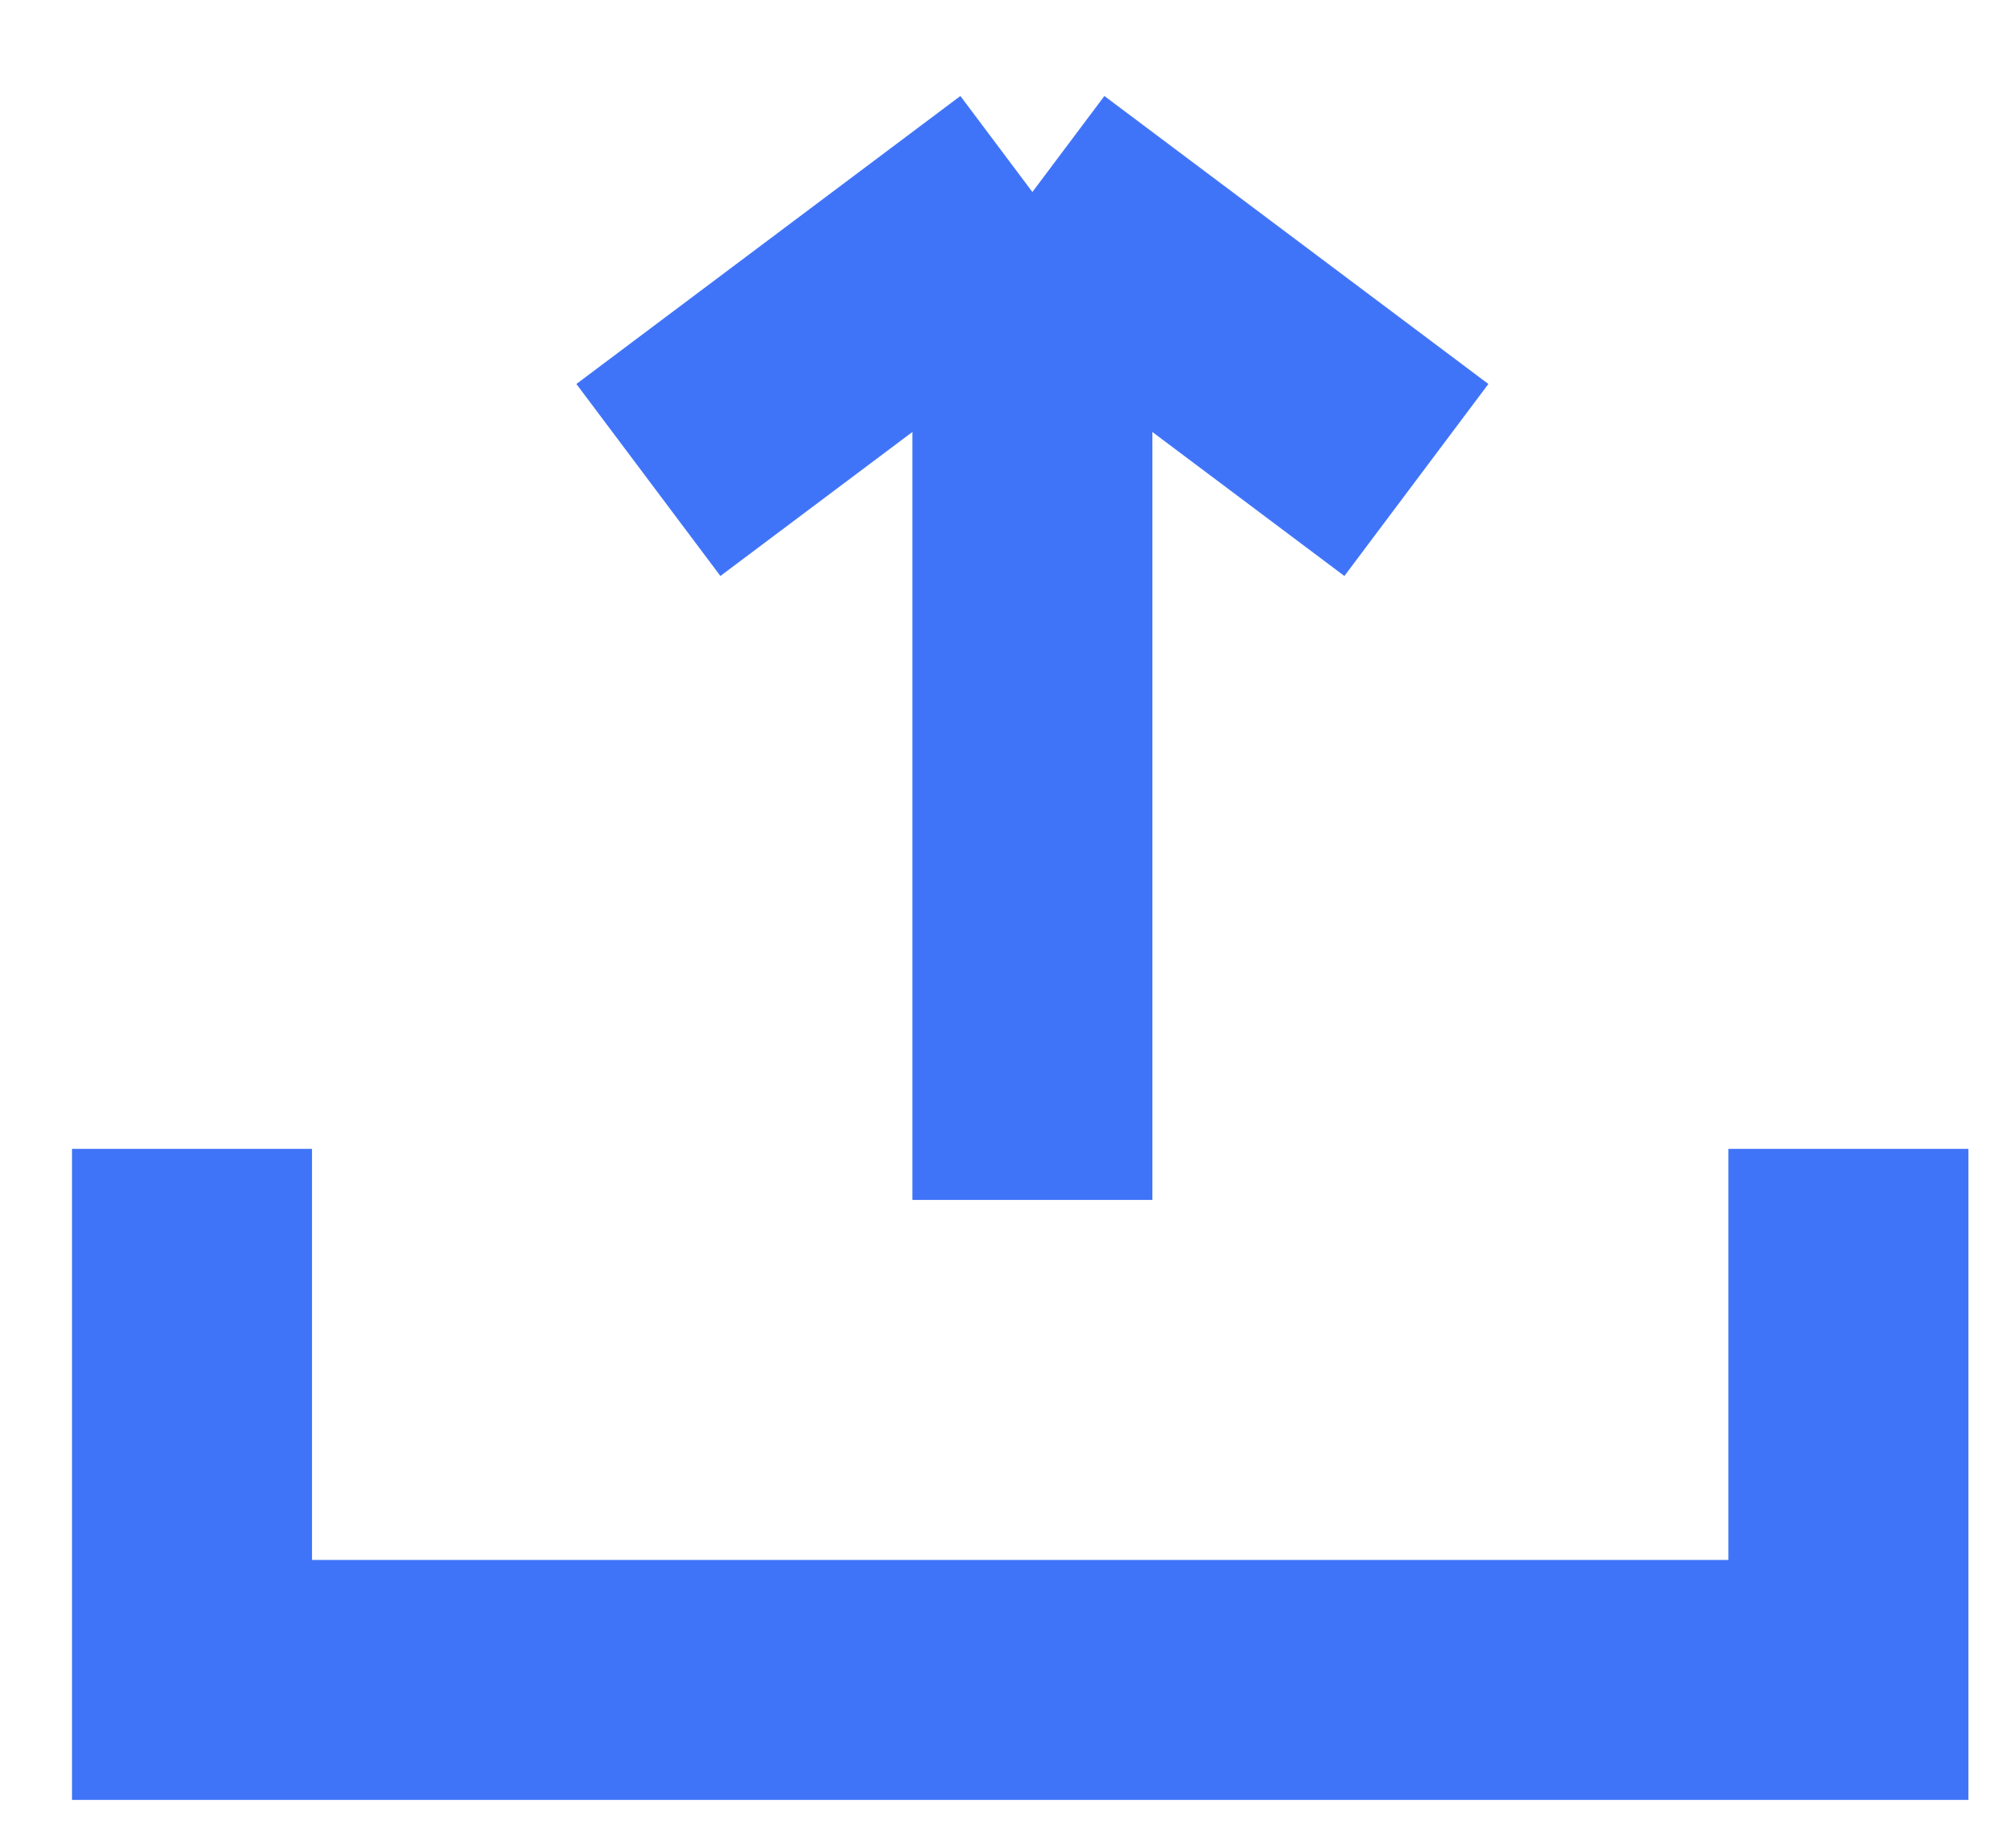
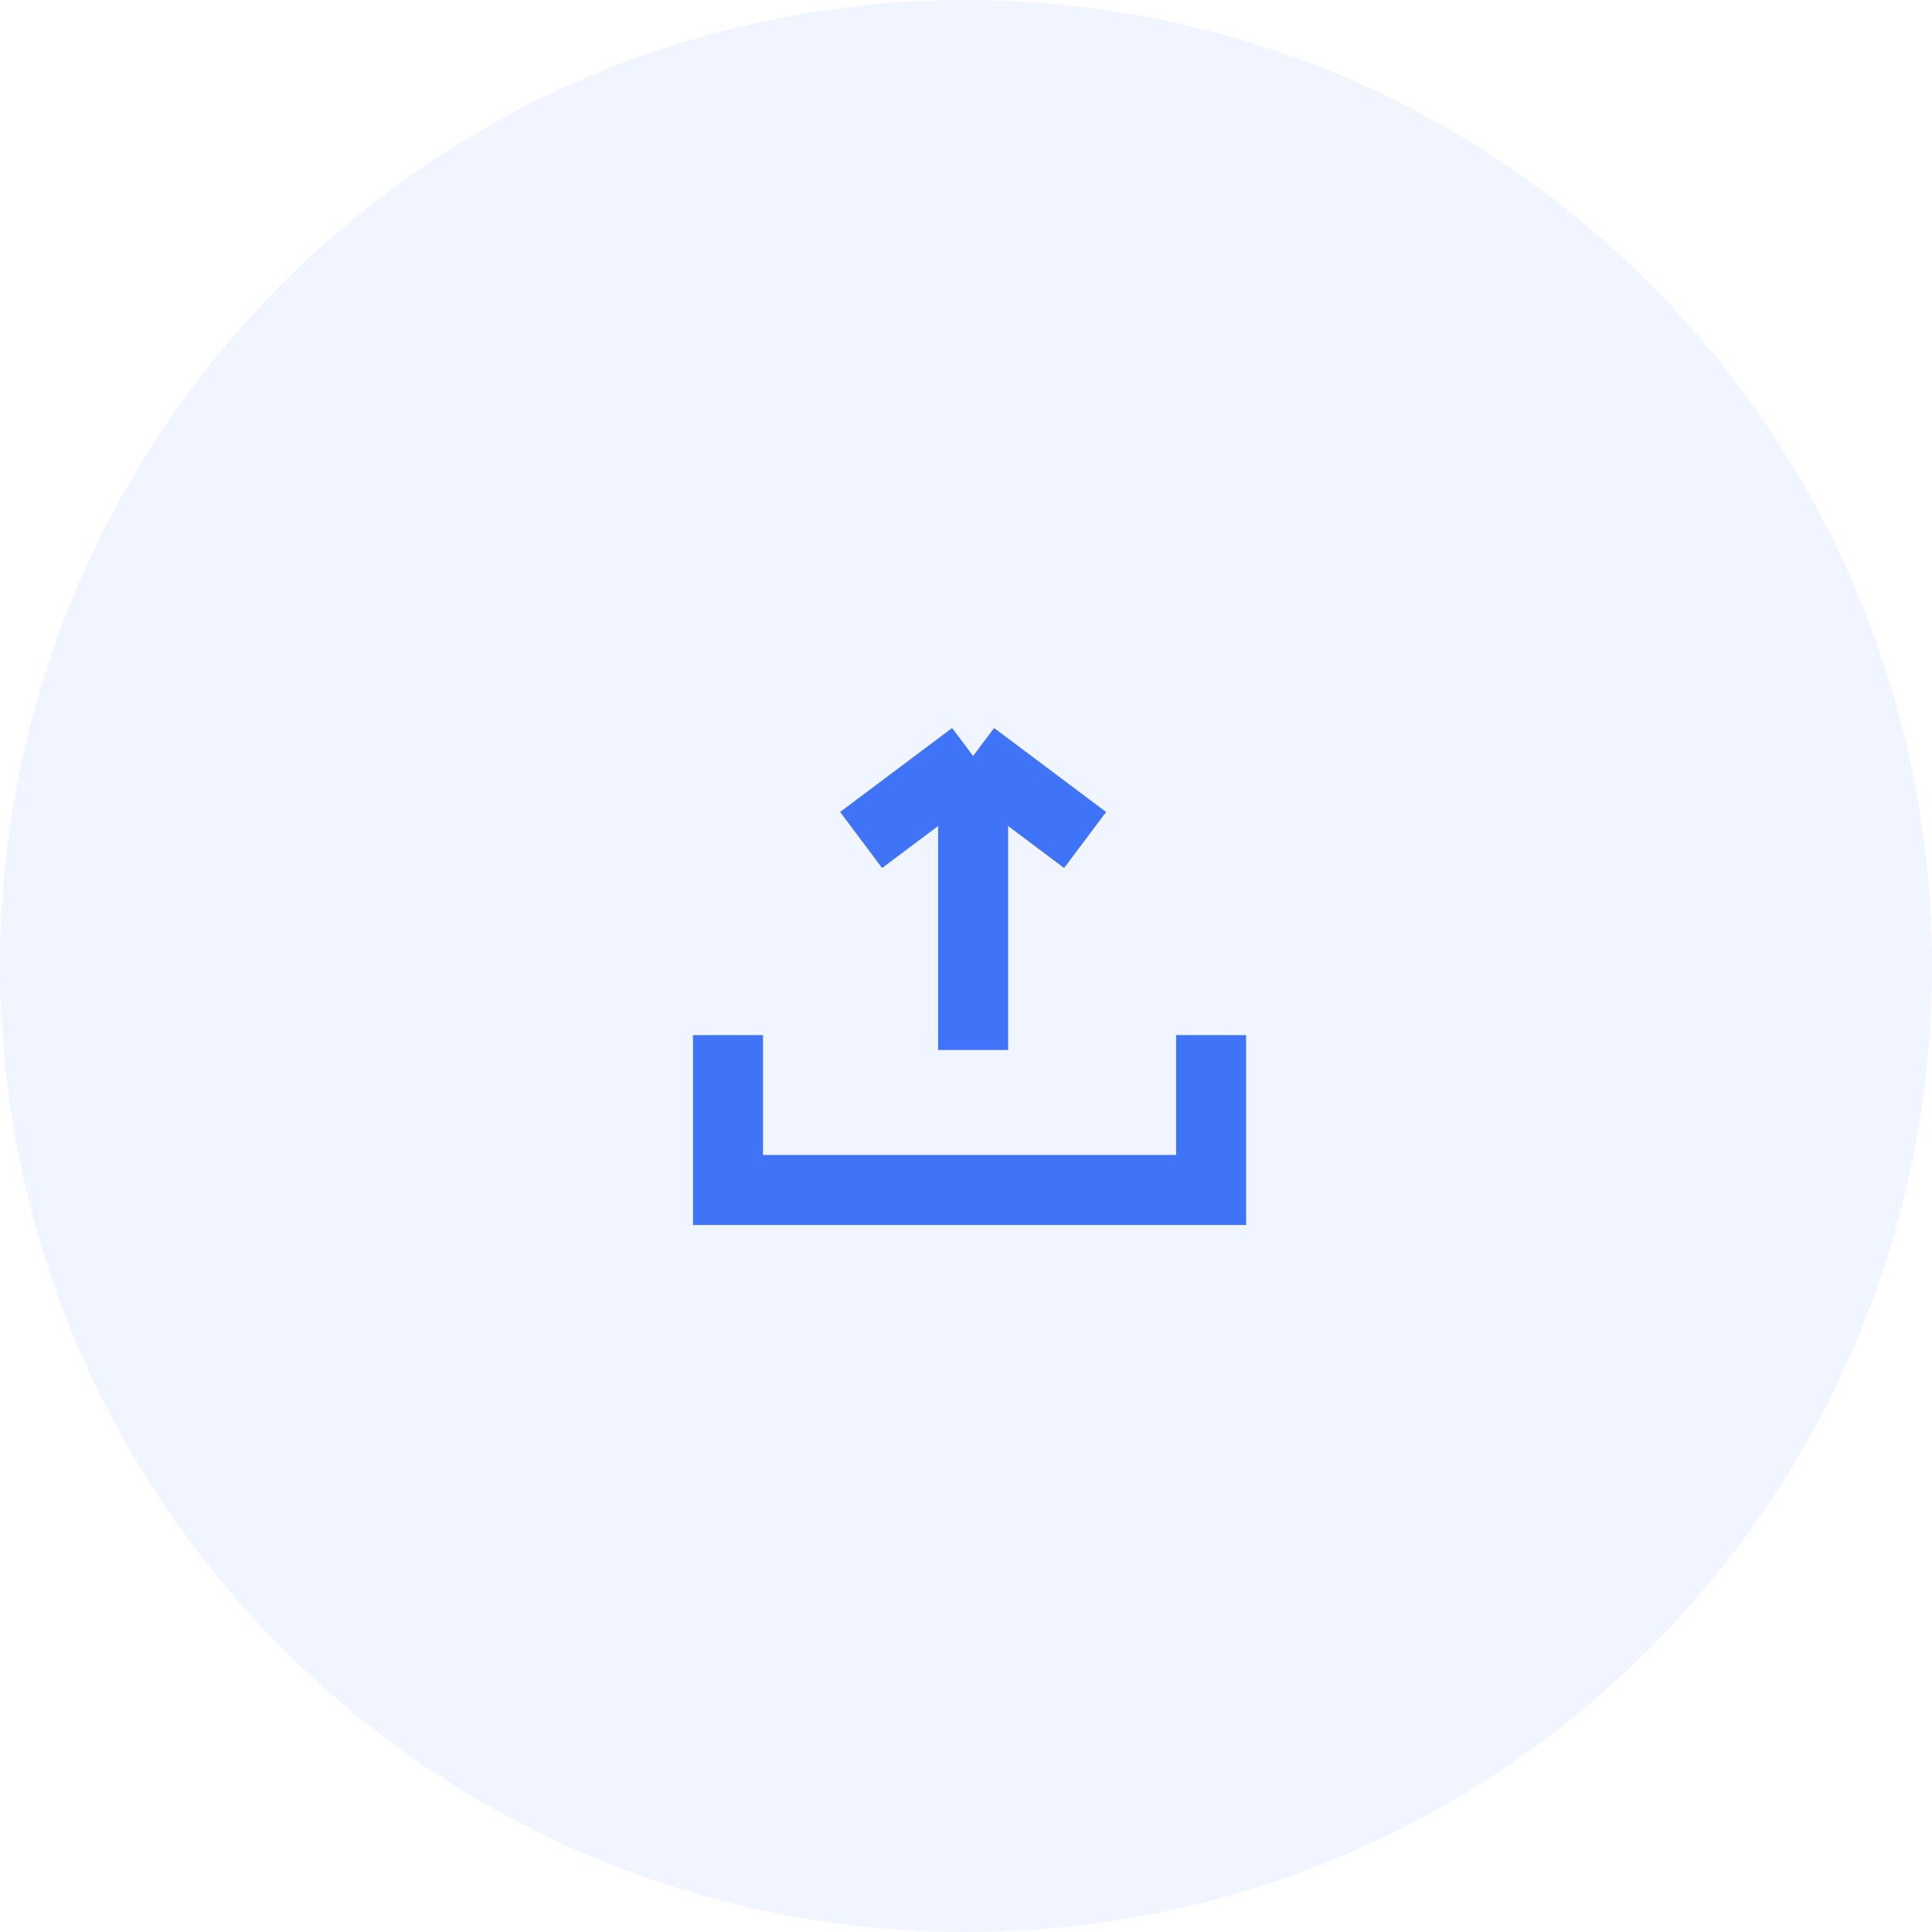
- <svg xmlns="http://www.w3.org/2000/svg" width="21" height="19" viewBox="0 0 21 19" fill="none">
-   <path d="M2 11.968V17.5H4.281H9H13.702H19.254V11.968M6.754 5L10.754 2M14.754 5L10.754 2M10.754 2V12.5" stroke="#4074F8" stroke-width="2.5" />
+ <svg xmlns="http://www.w3.org/2000/svg" width="69" height="69" viewBox="0 0 69 69" fill="none">
+   <circle cx="34.5" cy="34.5" r="34.5" fill="#F1F5FF" />
+   <path d="M26 36.968V42.5H28.281H33H37.702H43.254V36.968M30.754 30L34.754 27M38.754 30L34.754 27M34.754 27V37.5" stroke="#4074F8" stroke-width="2.5" />
</svg>
